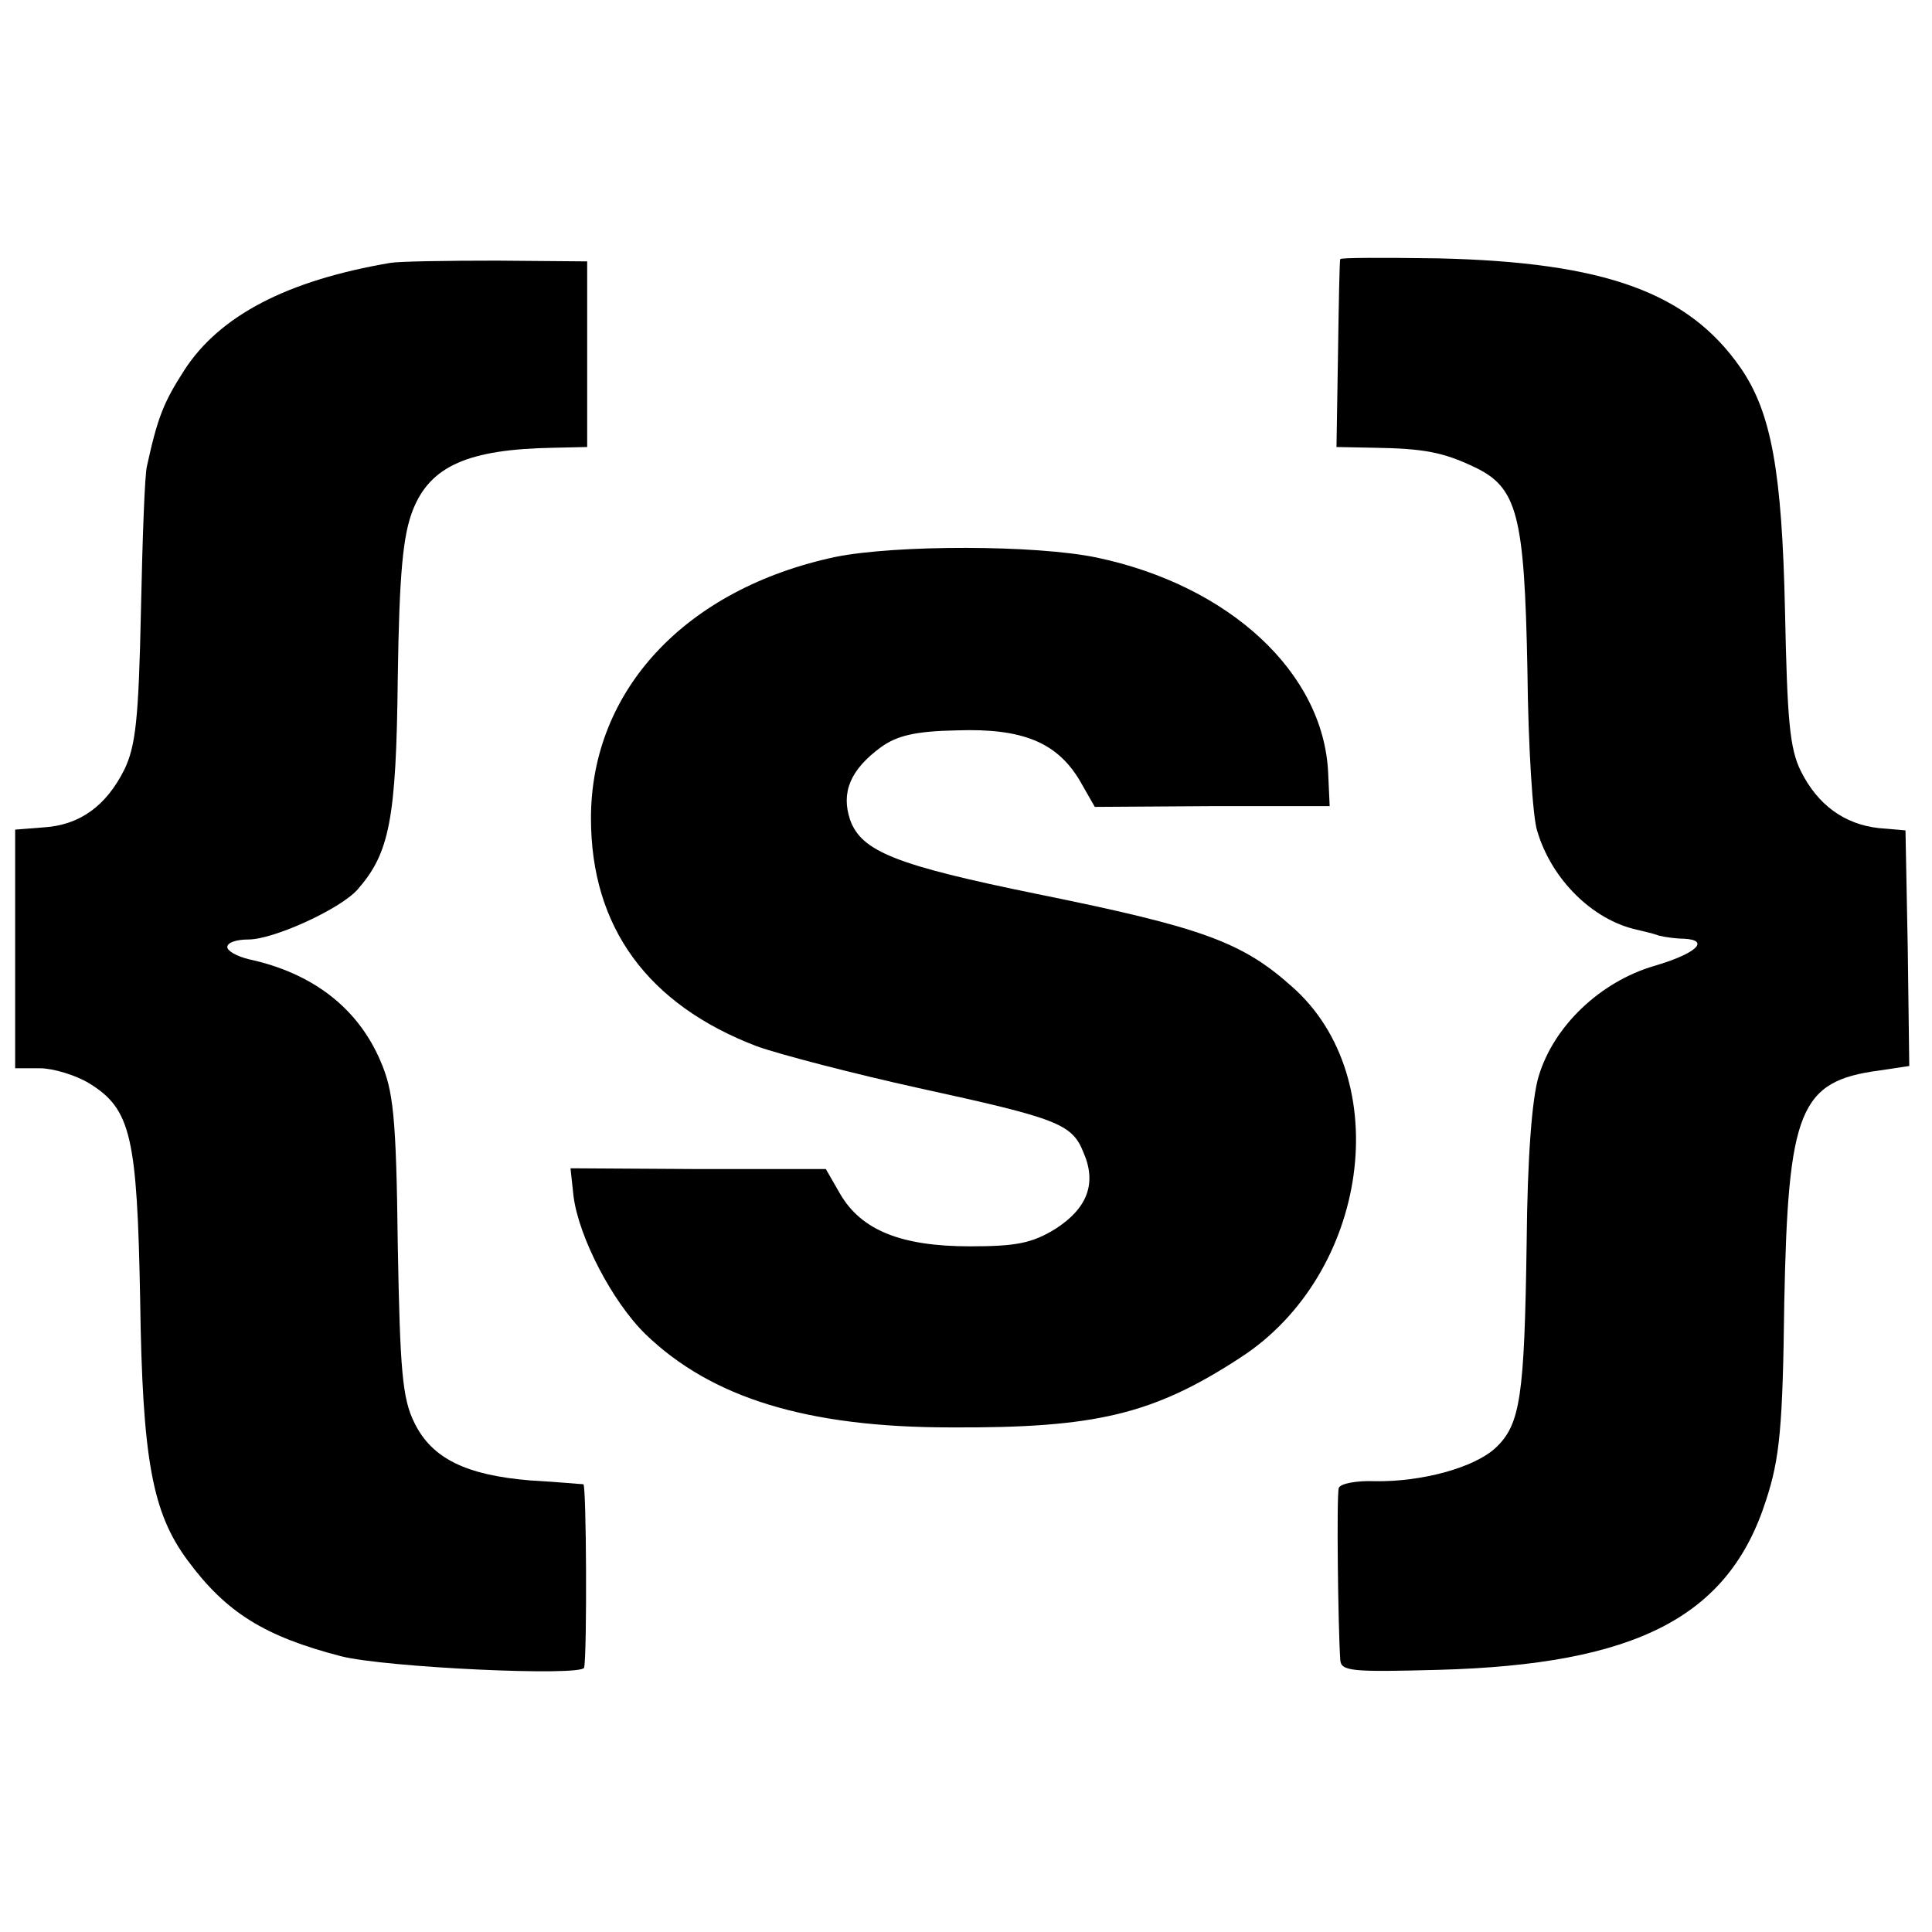
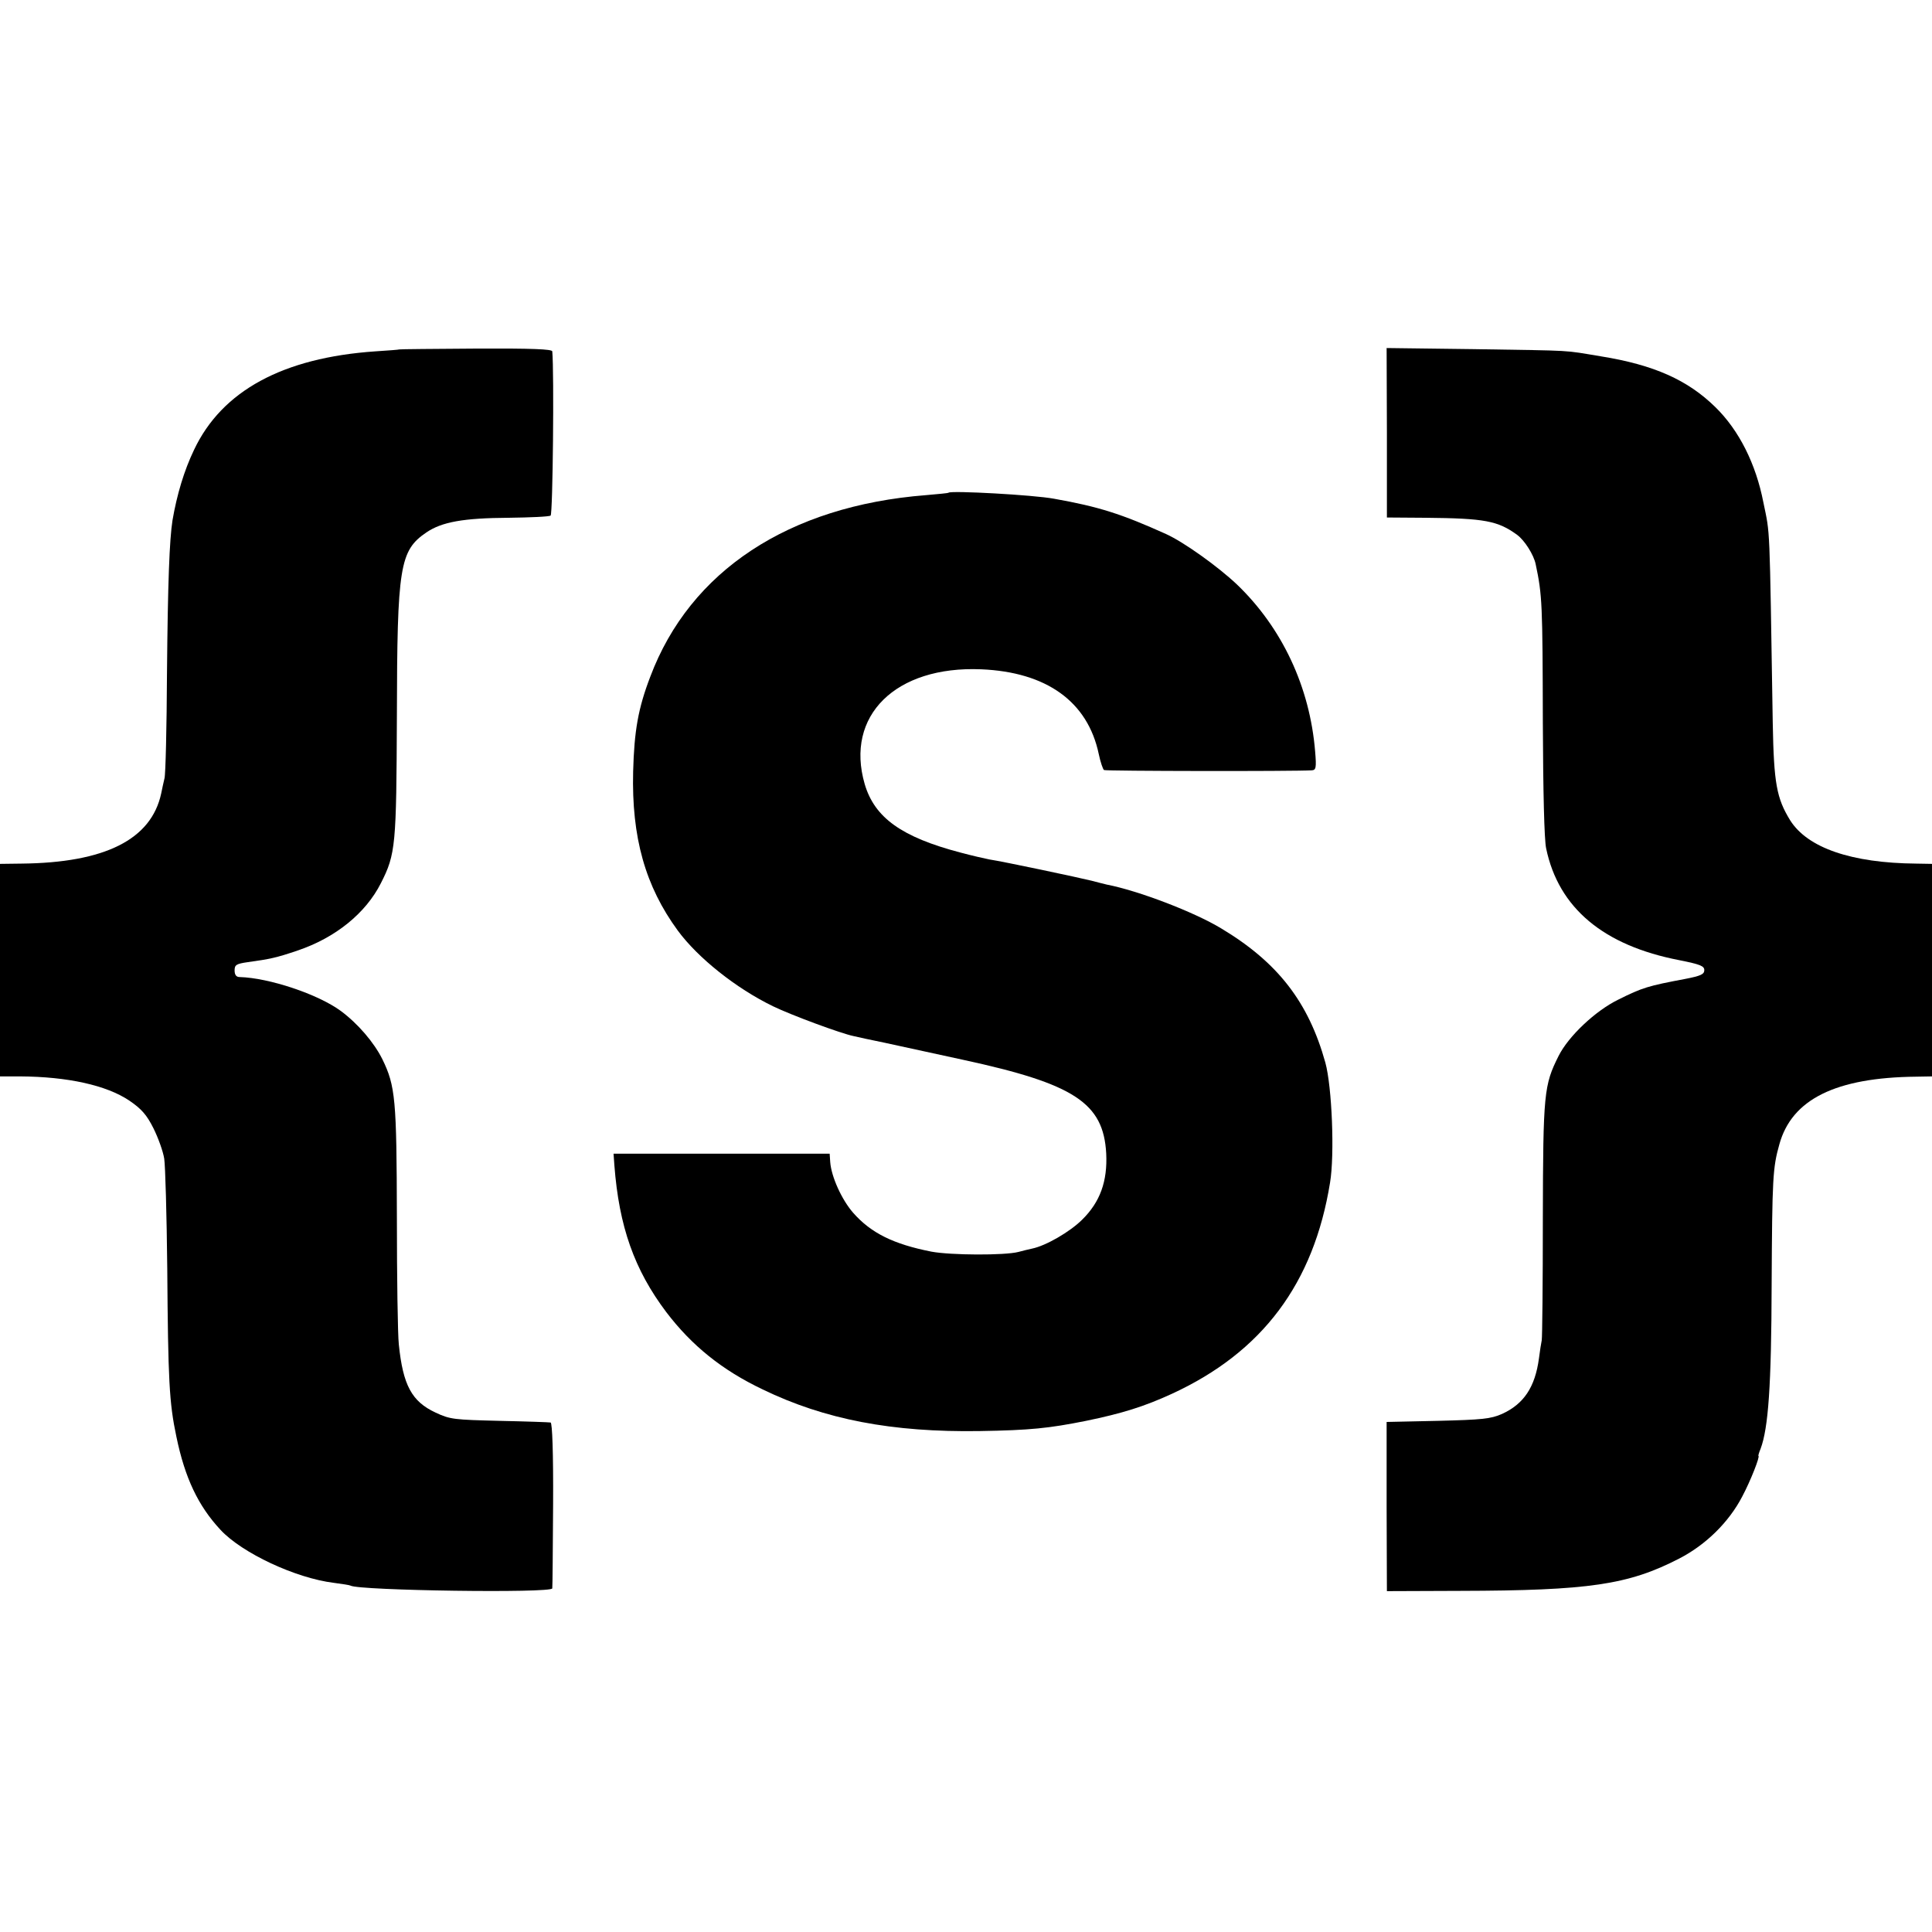
- <svg xmlns="http://www.w3.org/2000/svg" version="1.0" width="255pt" height="255pt" viewBox="0 0 255 255" preserveAspectRatio="xMidYMid meet">
-   <g transform="translate(0,255) scale(0.1,-0.1)" fill="#000000" stroke="none">
-     <path d="M515 2203 c-135 -23 -225 -69 -272 -142 -27 -42 -35 -62 -49 -126 -3 -11 -6 -97 -8 -192 -3 -143 -7 -178 -22 -209 -24 -48 -59 -73 -106 -76 l-38 -3 0 -157 0 -158 33 0 c17 0 47 -9 65 -20 55 -34 63 -70 67 -286 3 -211 16 -281 63 -344 51 -69 102 -100 202 -126 59 -15 319 -27 321 -15 4 20 3 241 -1 242 -3 0 -34 3 -70 5 -85 7 -130 29 -153 76 -16 32 -19 69 -22 235 -2 171 -6 204 -23 243 -30 70 -90 116 -174 134 -16 4 -28 11 -28 16 0 6 12 10 28 10 33 0 121 40 144 66 42 48 51 92 53 279 2 140 7 189 20 222 23 58 73 80 185 82 l45 1 0 123 0 122 -120 1 c-66 0 -129 -1 -140 -3z" />
-     <path d="M1769 2208 c-1 -1 -2 -58 -3 -125 l-2 -123 51 -1 c64 -1 90 -6 130 -25 58 -27 67 -63 71 -268 1 -100 7 -196 13 -213 19 -64 73 -117 131 -130 8 -2 22 -5 30 -8 8 -2 23 -4 33 -4 35 -2 15 -20 -40 -36 -71 -21 -132 -79 -152 -145 -9 -29 -15 -108 -16 -220 -3 -203 -8 -240 -41 -271 -28 -26 -97 -45 -159 -44 -24 1 -46 -3 -48 -9 -3 -10 -1 -182 2 -227 1 -15 16 -16 129 -13 262 7 384 70 433 224 18 55 22 96 24 260 5 255 20 293 125 307 l40 6 -2 155 -3 156 -35 3 c-46 5 -81 31 -103 75 -15 30 -18 68 -21 211 -4 185 -18 263 -59 322 -69 99 -179 139 -399 144 -71 1 -129 1 -129 -1z" />
-     <path d="M1103 1815 c-198 -42 -323 -176 -323 -345 0 -144 75 -246 219 -301 31 -11 127 -36 213 -55 183 -40 203 -47 218 -85 18 -41 5 -74 -37 -101 -31 -19 -52 -23 -113 -23 -90 0 -143 21 -171 69 l-19 33 -169 0 -168 1 4 -37 c7 -54 51 -139 95 -182 87 -84 213 -123 403 -123 191 -1 267 17 382 92 170 110 206 369 68 490 -66 59 -119 78 -336 122 -186 38 -232 56 -247 98 -12 36 0 66 41 96 21 15 45 21 100 22 87 3 132 -16 162 -66 l20 -35 155 1 155 0 -2 44 c-6 132 -130 247 -305 284 -81 17 -265 17 -345 1z" />
+ <svg xmlns="http://www.w3.org/2000/svg" version="1.0" width="700pt" height="700pt" viewBox="0 0 700 700" preserveAspectRatio="xMidYMid meet">
+   <g transform="translate(0,700) scale(0.1,-0.1)" fill="#000000" stroke="none">
+     <path d="M1447 5734 c-1 -1 -40 -4 -87 -7 -335 -23 -556 -143 -657 -357 -36 -75 -62 -162 -78 -255 -11 -71 -17 -222 -20 -555 -1 -195 -5 -366 -9 -380 -3 -14 -9 -38 -12 -55 -36 -167 -204 -251 -506 -254 l-78 -1 0 -385 0 -385 73 0 c172 -1 313 -32 396 -88 44 -30 63 -52 87 -100 17 -34 35 -84 39 -110 4 -26 9 -204 11 -397 3 -406 7 -487 33 -610 31 -150 79 -251 160 -338 78 -84 272 -175 411 -192 30 -4 57 -8 60 -10 30 -18 729 -28 731 -10 1 5 2 142 3 304 1 188 -3 295 -9 297 -5 1 -89 4 -185 6 -164 4 -179 5 -232 30 -86 40 -118 99 -133 247 -4 36 -7 243 -7 460 -1 428 -5 476 -53 574 -30 60 -88 128 -150 174 -83 61 -260 120 -367 123 -12 0 -18 8 -18 24 0 20 6 24 48 30 80 11 104 16 180 42 137 46 247 135 302 244 54 106 56 137 58 605 1 543 10 600 107 666 56 38 134 52 298 53 78 1 147 4 152 8 8 5 13 520 6 595 -1 8 -74 11 -277 10 -151 -1 -276 -2 -277 -3z" />
+     <path d="M5025 5432 l0 -307 140 -1 c215 -2 262 -11 332 -62 27 -20 60 -72 67 -106 24 -113 25 -144 26 -575 1 -247 5 -424 12 -455 45 -216 208 -352 483 -405 75 -15 90 -21 90 -36 0 -15 -13 -21 -70 -32 -133 -25 -154 -31 -242 -75 -82 -40 -180 -132 -216 -204 -53 -106 -56 -134 -57 -589 0 -232 -2 -430 -4 -441 -2 -10 -7 -40 -10 -65 -14 -105 -55 -166 -134 -202 -41 -18 -72 -21 -233 -25 l-185 -4 0 -307 1 -306 265 1 c467 1 610 22 794 117 97 50 180 132 228 224 31 58 66 148 59 148 -1 0 2 12 8 26 28 75 39 228 40 594 2 387 4 424 28 509 45 163 204 242 496 245 l57 1 0 385 0 385 -57 1 c-235 2 -394 57 -457 157 -49 80 -59 133 -63 352 -12 741 -9 678 -34 800 -27 139 -88 261 -174 345 -100 98 -222 153 -415 184 -140 23 -86 20 -460 26 l-316 4 1 -307z" />
+     <path d="M3437 5215 c-1 -2 -38 -5 -82 -9 -498 -39 -855 -275 -999 -658 -44 -115 -58 -196 -62 -343 -6 -239 44 -416 162 -577 73 -99 211 -209 345 -274 66 -32 247 -99 292 -108 12 -3 63 -14 112 -24 50 -11 178 -39 285 -62 402 -87 508 -156 518 -339 5 -101 -22 -176 -87 -240 -44 -44 -132 -95 -182 -105 -13 -3 -35 -8 -49 -12 -50 -13 -245 -12 -315 1 -137 27 -219 67 -284 141 -41 47 -79 130 -83 184 l-2 30 -392 0 -391 0 3 -42 c17 -222 72 -378 188 -532 92 -121 202 -210 349 -280 225 -109 469 -156 787 -151 183 3 250 10 385 37 131 27 211 52 311 98 328 151 514 400 573 765 17 101 7 348 -17 435 -61 219 -172 363 -377 486 -99 60 -301 137 -415 159 -8 2 -33 8 -55 14 -44 11 -322 70 -370 77 -16 3 -64 14 -105 25 -213 56 -311 126 -347 248 -72 248 112 429 422 416 237 -10 386 -117 426 -307 6 -29 15 -55 19 -58 7 -4 687 -5 753 -1 15 1 17 9 12 68 -19 234 -120 449 -284 606 -69 65 -192 153 -256 182 -162 73 -243 99 -406 128 -75 14 -371 30 -382 22z" />
  </g>
</svg>
